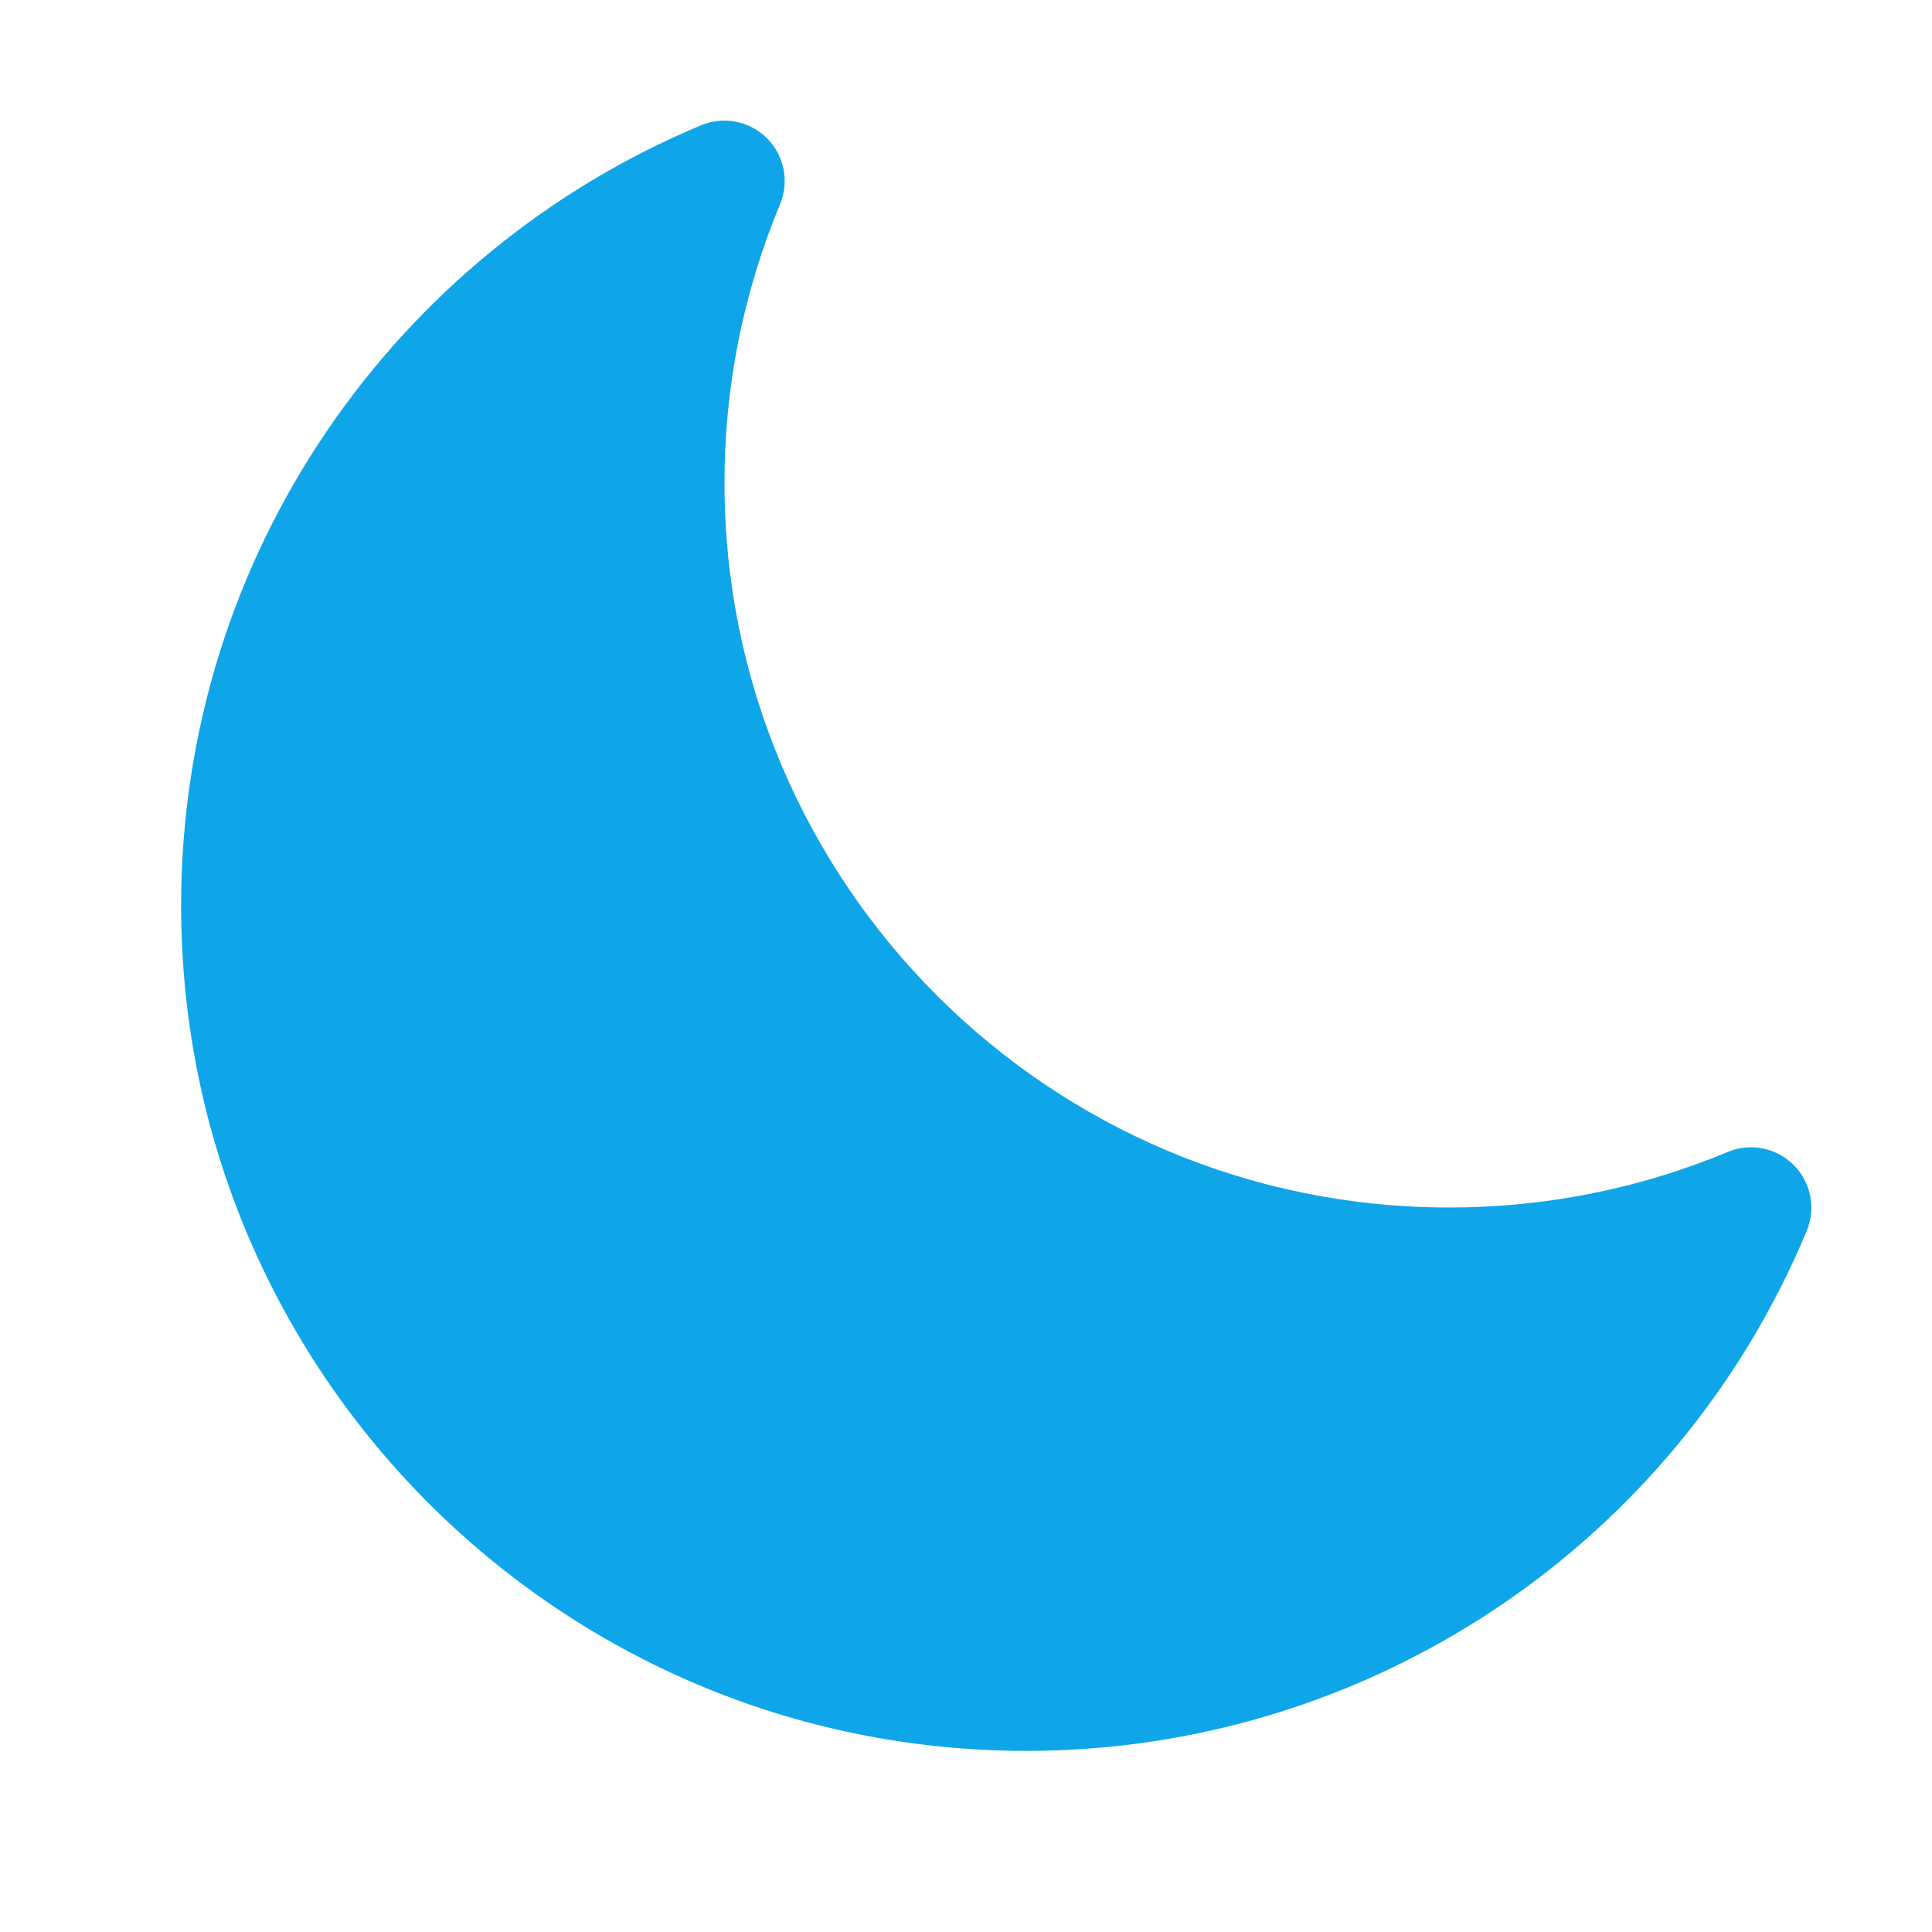
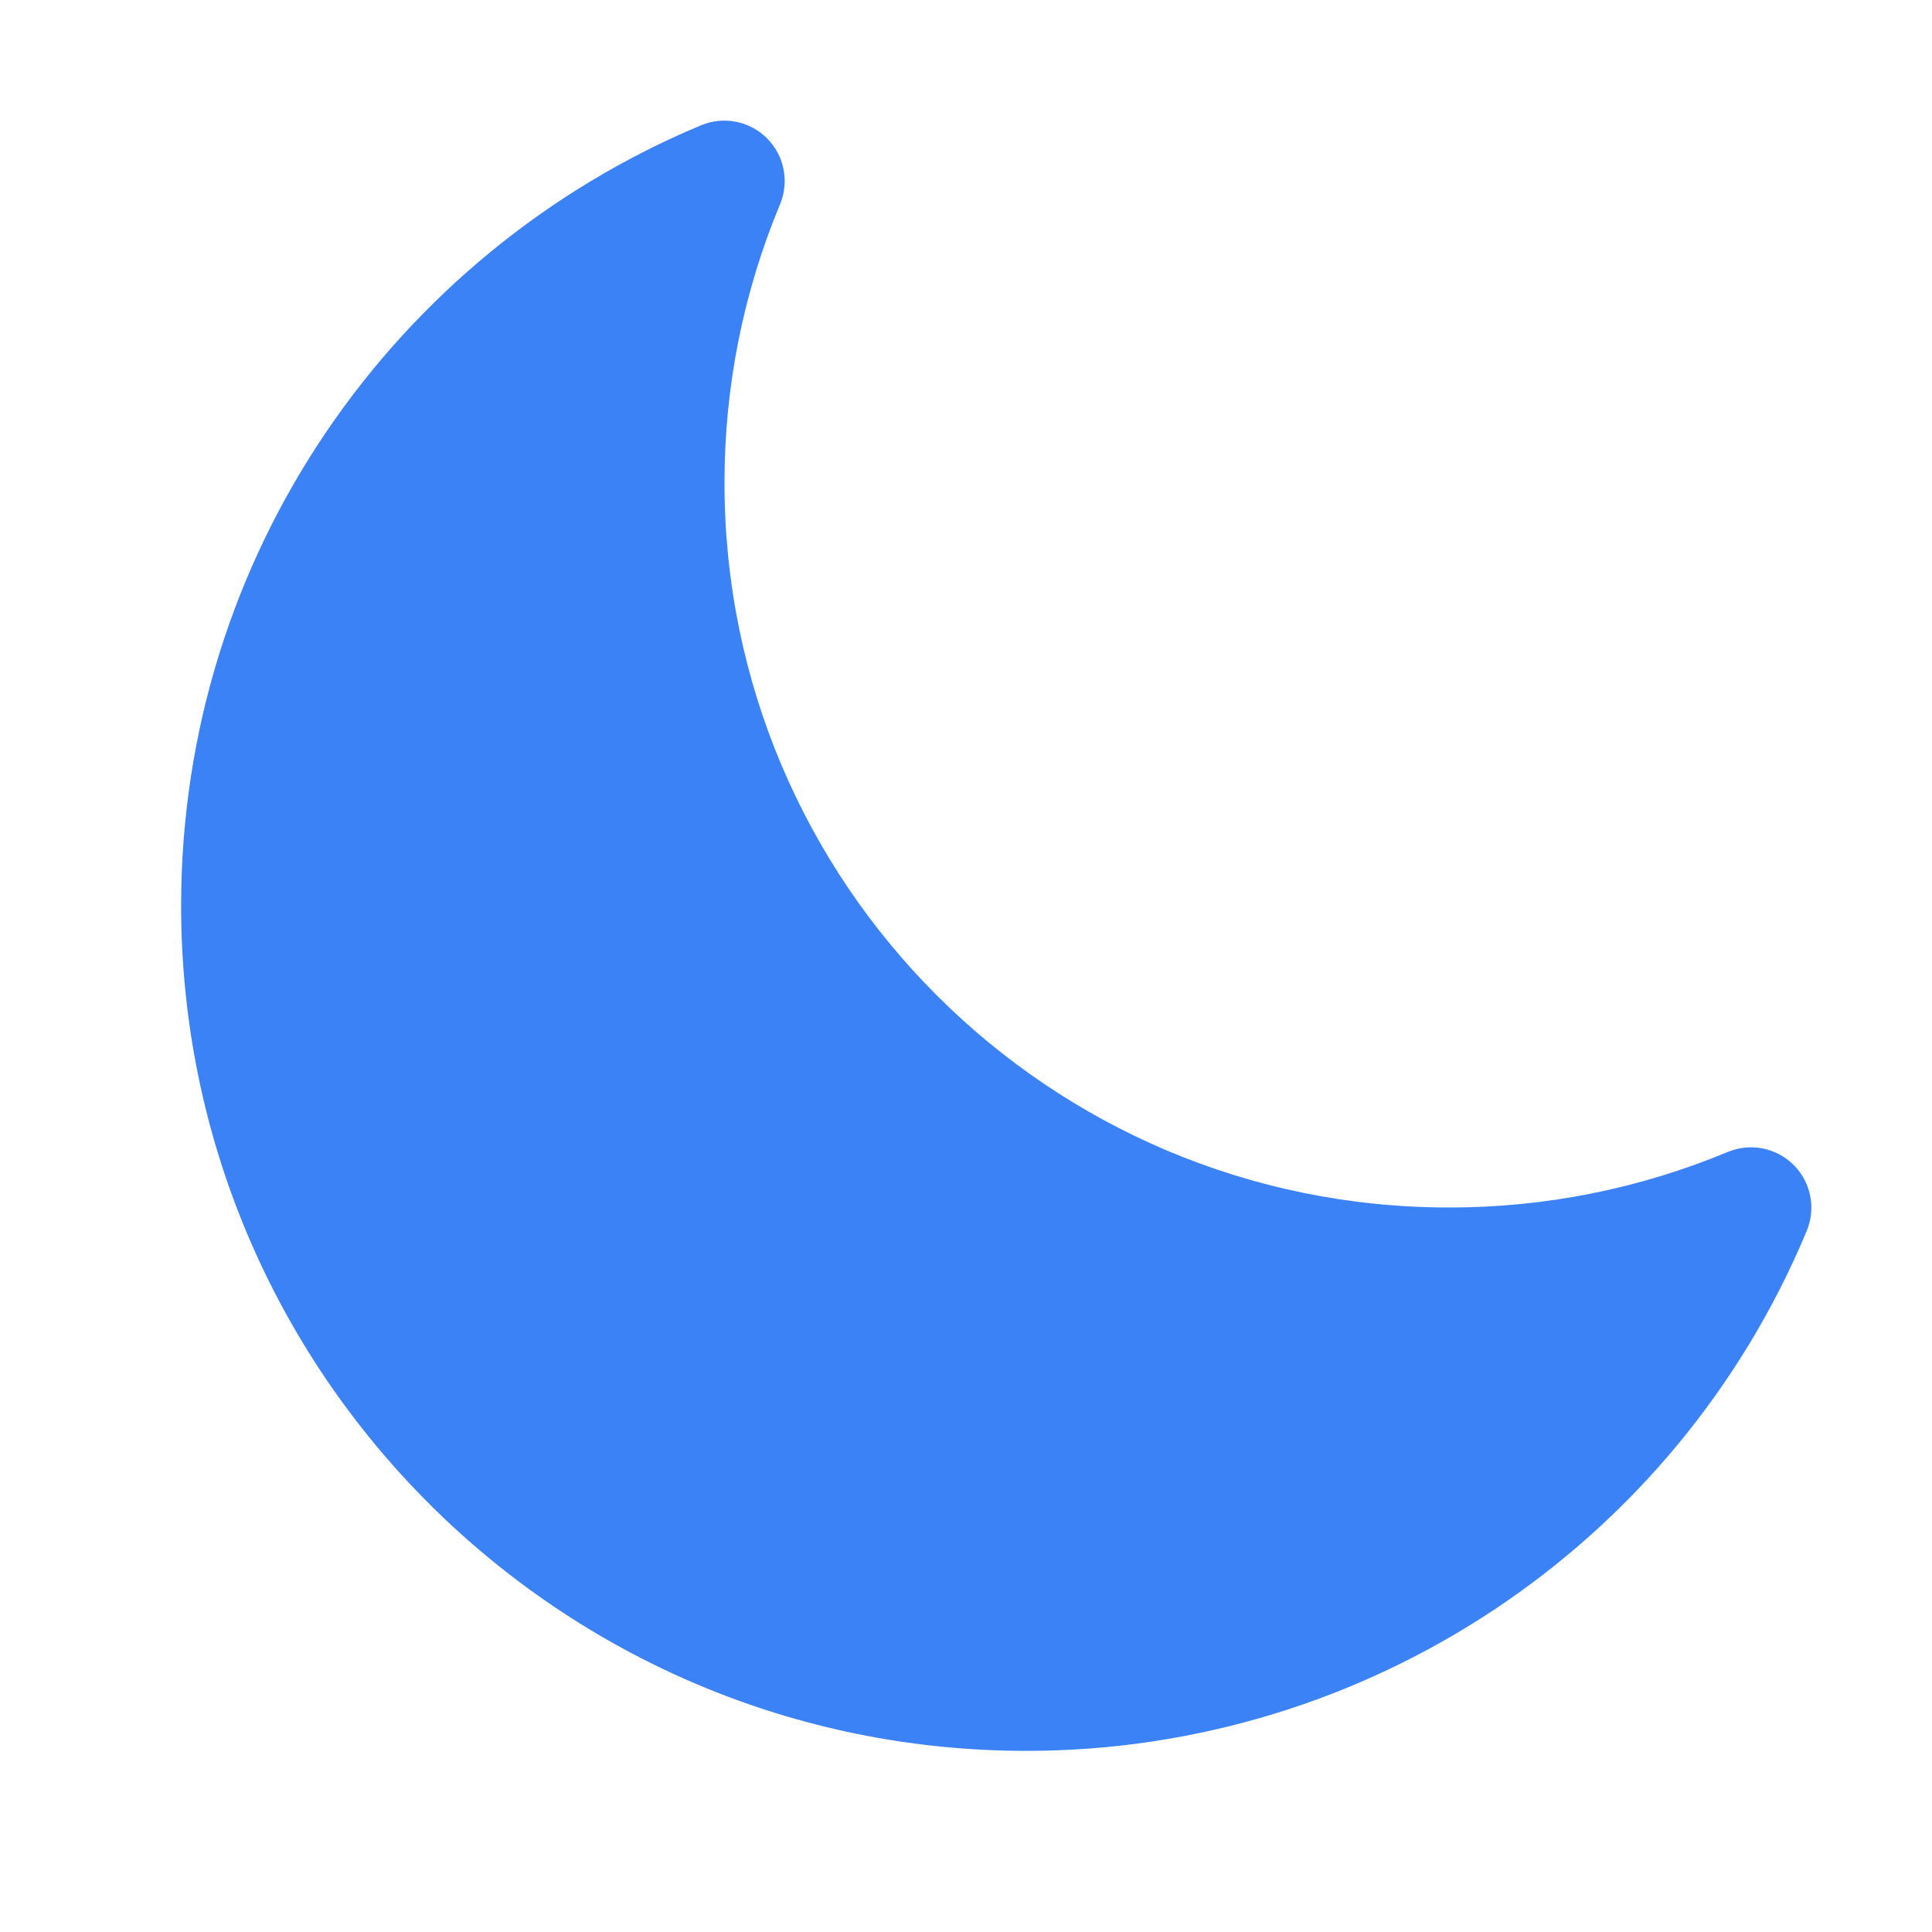
- <svg xmlns="http://www.w3.org/2000/svg" viewBox="0 0 24 24" fill="#0ea5e9" class="w-6 h-6">
+ <svg xmlns="http://www.w3.org/2000/svg" viewBox="0 0 24 24" fill="#3b82f6" class="w-6 h-6">
  <path fill-rule="evenodd" d="M9.528 1.718a.75.75 0 01.162.819A8.97 8.97 0 009 6a9 9 0 009 9 8.97 8.97 0 003.463-.69.75.75 0 01.981.98 10.503 10.503 0 01-9.694 6.46c-5.799 0-10.5-4.701-10.5-10.5 0-4.368 2.667-8.112 6.46-9.694a.75.75 0 01.818.162z" clip-rule="evenodd" />
</svg>
